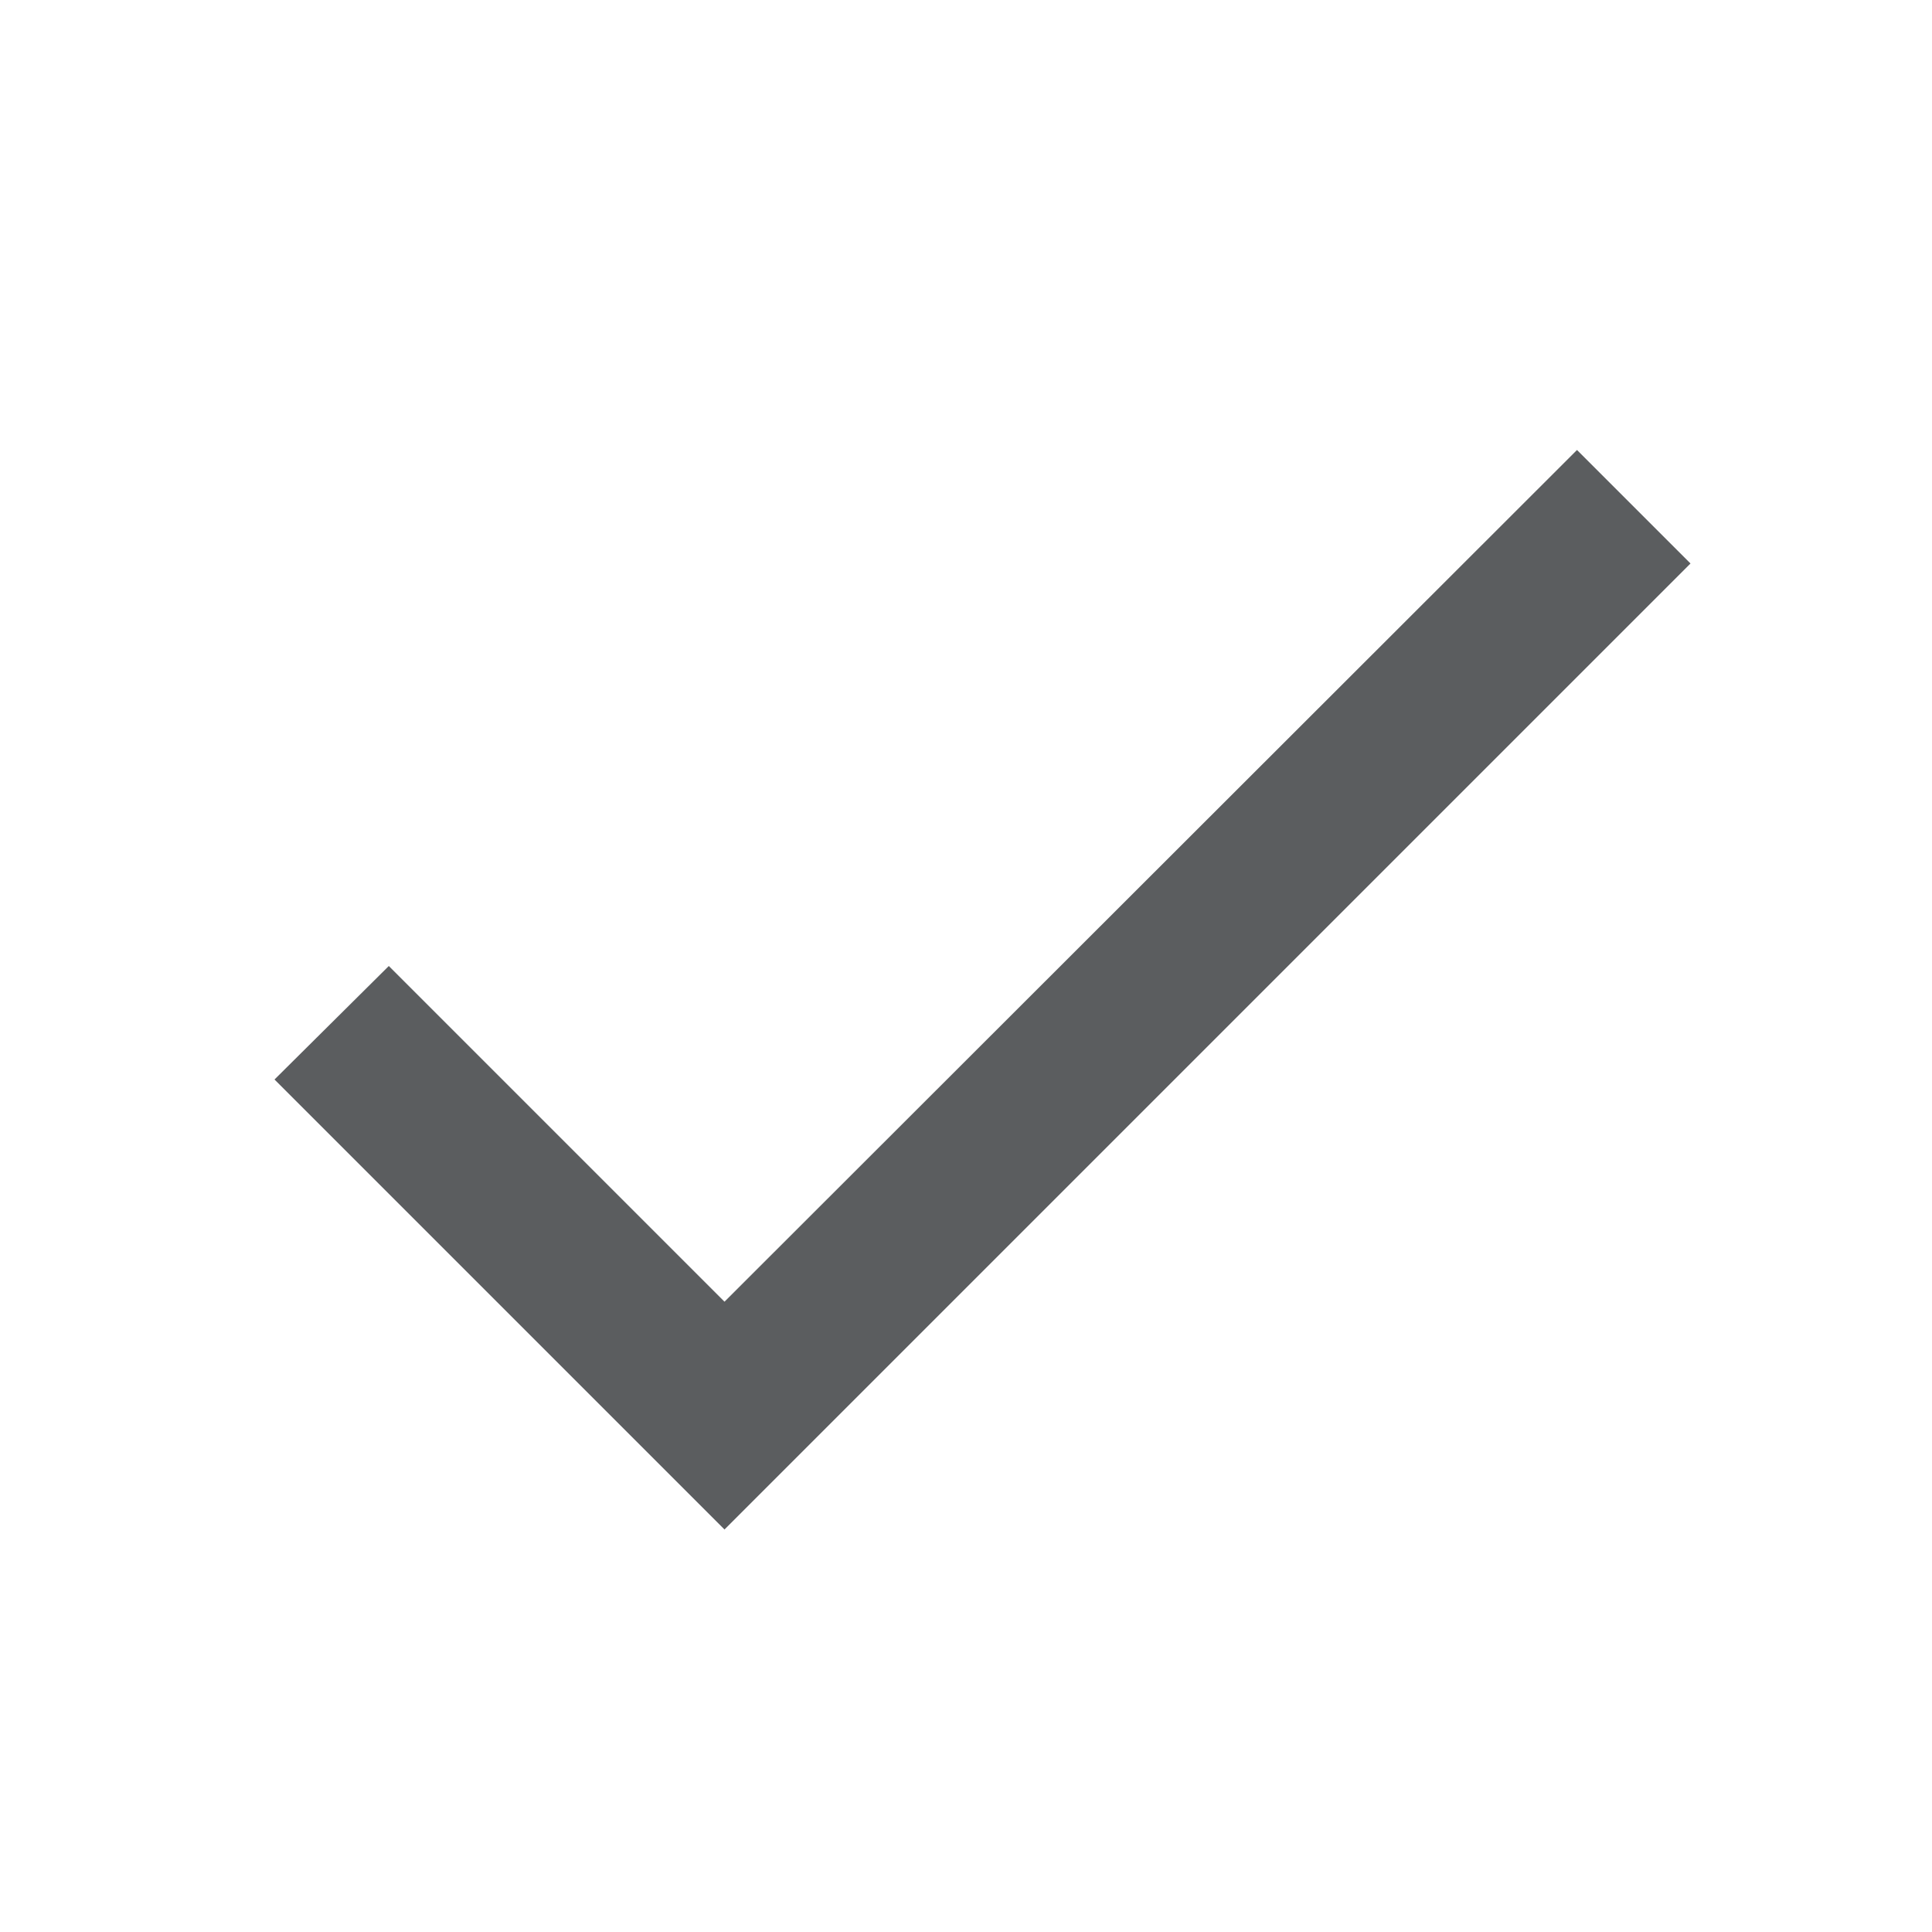
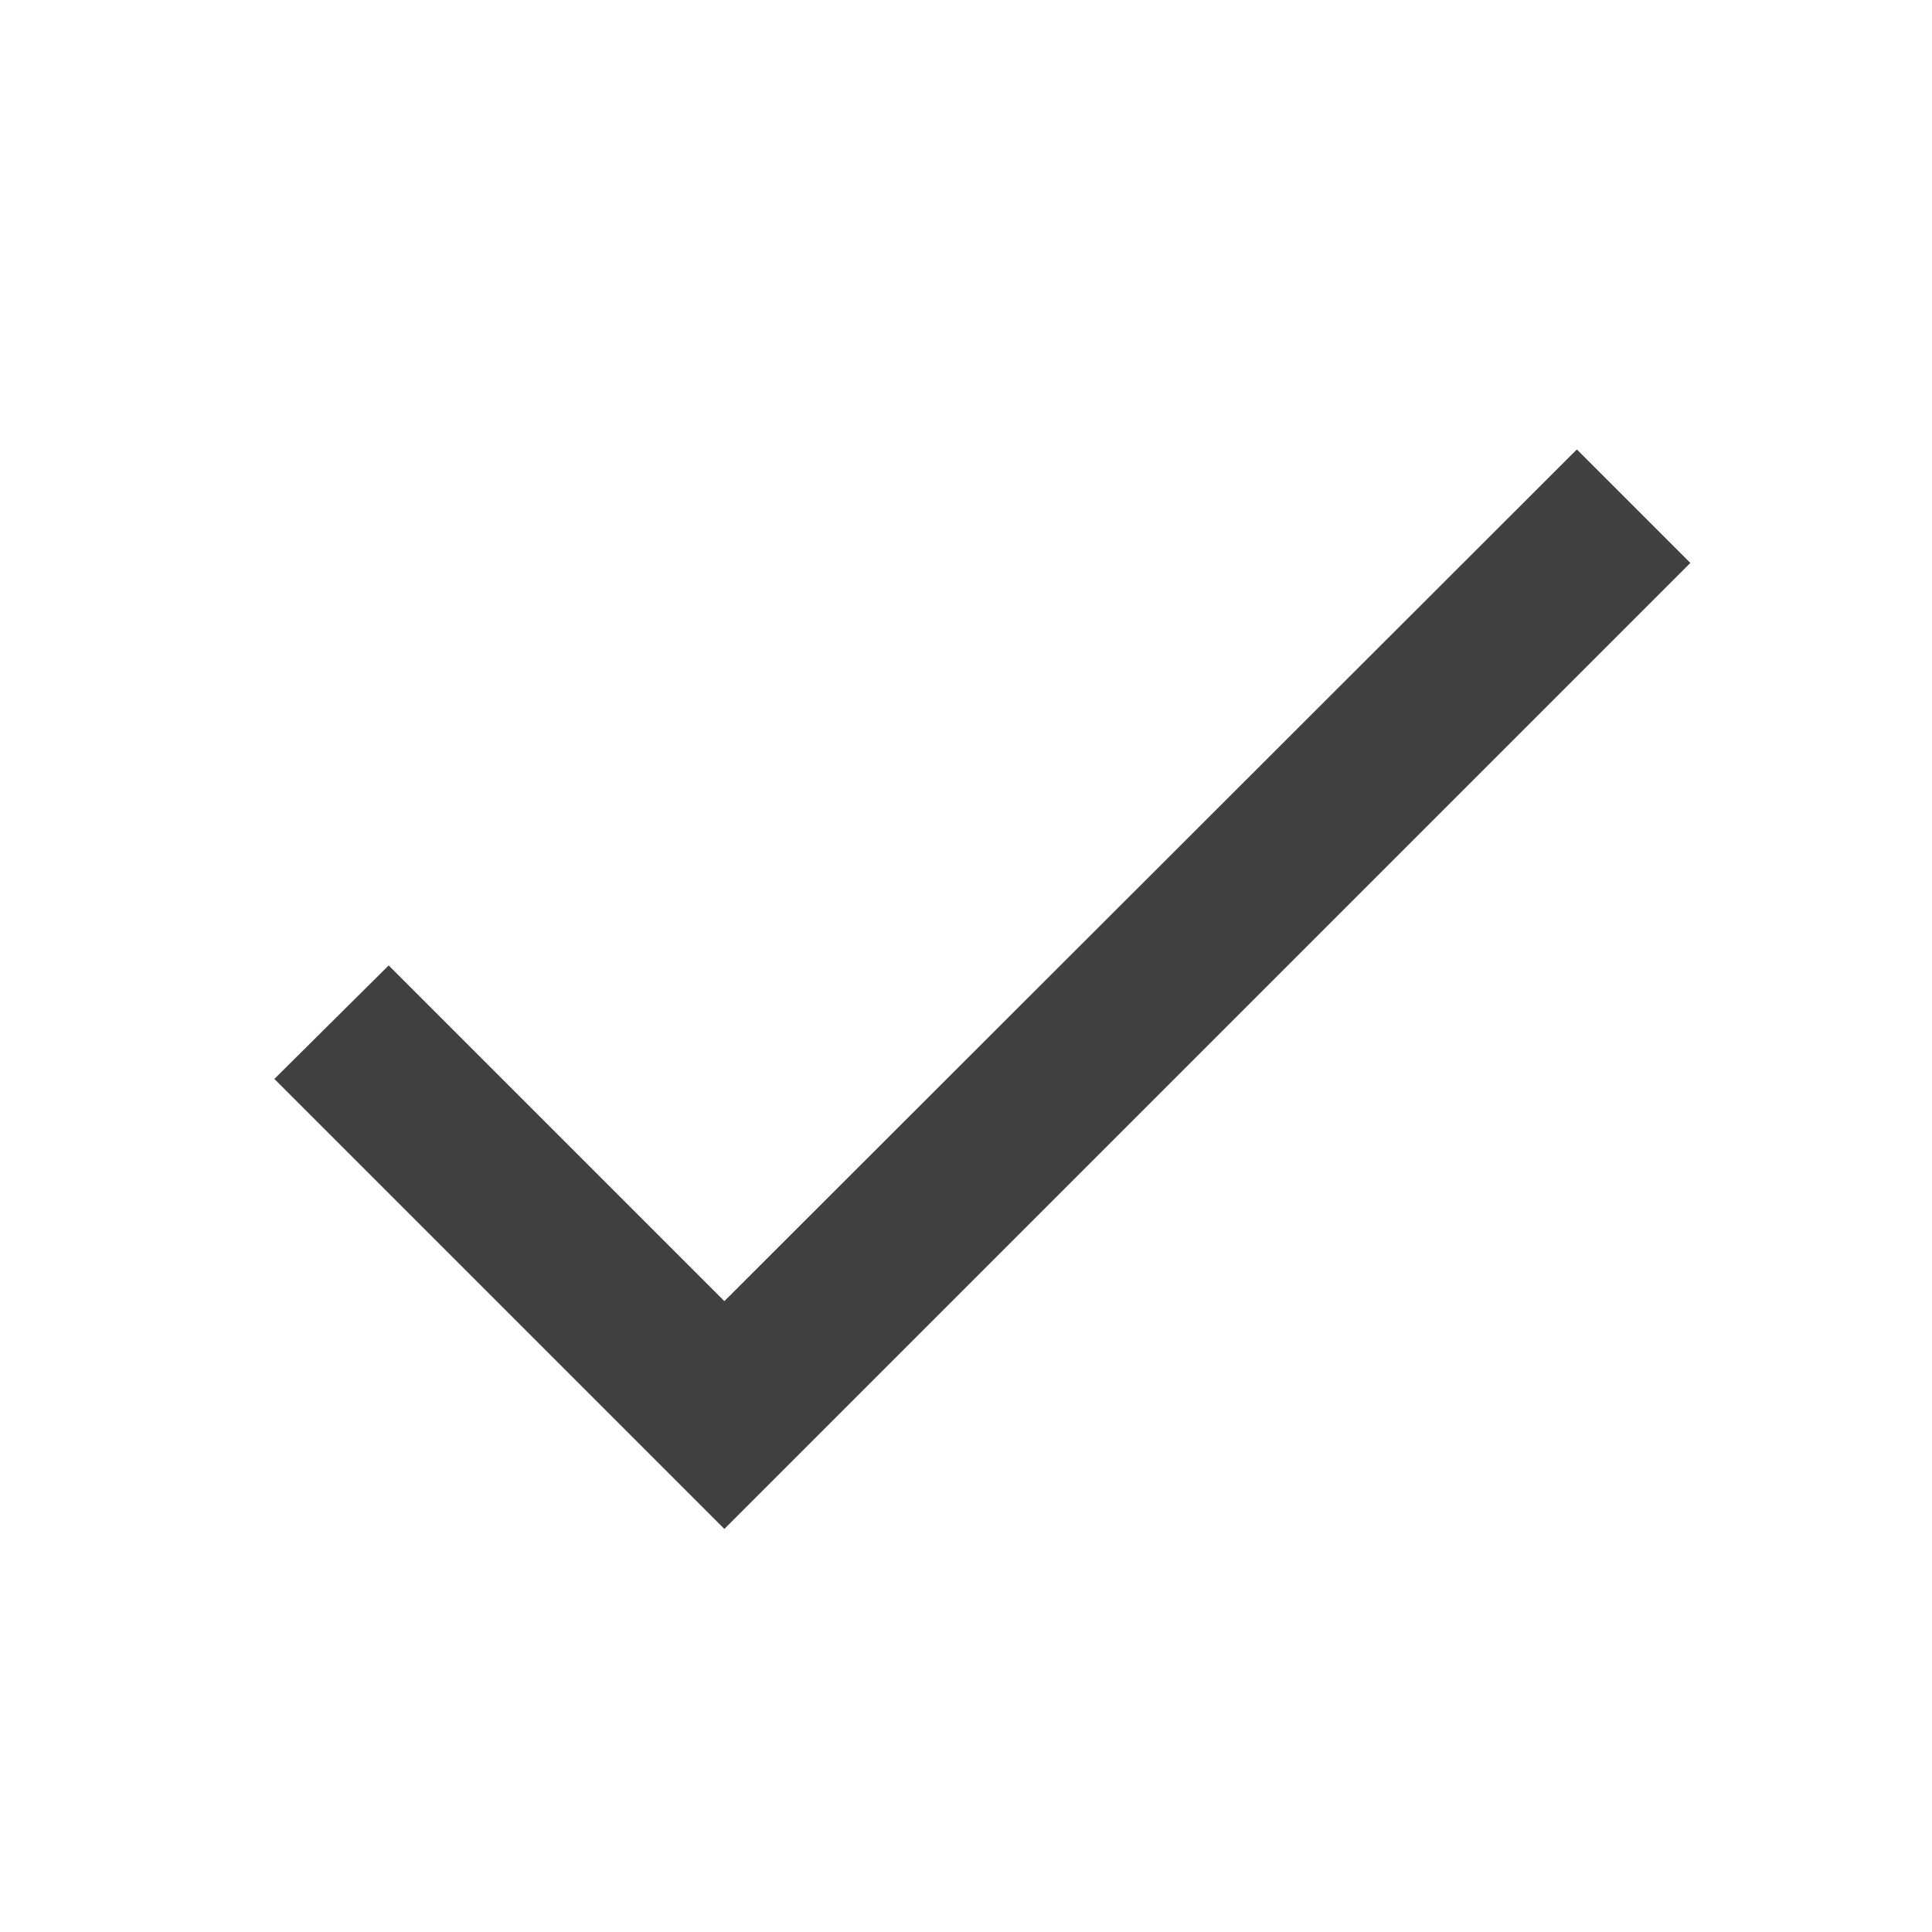
<svg xmlns="http://www.w3.org/2000/svg" width="100%" height="100%" viewBox="0 0 24 24" version="1.1" xml:space="preserve" style="fill-rule:evenodd;clip-rule:evenodd;stroke-linejoin:round;stroke-miterlimit:1.414;">
-   <path d="M0,0l24,0l0,24l-24,0l0,-24Z" style="fill:none;" />
-   <path d="M9,16.17l-4.17,-4.17l-1.42,1.41l5.59,5.59l12,-12l-1.41,-1.41l-10.59,10.58Z" style="fill:#5b5d5f;fill-rule:nonzero;" />
+   <g transform="matrix(1,0,0,1,-1073.87,-6703.23)">
+     <g transform="matrix(1,0,0,1,74.2282,5946.75)">
+       <g transform="matrix(1,0,0,1,1011.64,768.473)">
+         <g transform="matrix(1,0,0,1,-12,-12)">
+           <rect x="0" y="0" width="24" height="24" style="fill:none;" />
+           <path d="M9,16.17L4.83,12L3.41,13.41L9,19L21,7L19.59,5.59L9,16.17Z" style="fill:rgb(65,64,66);fill-rule:nonzero;" />
+         </g>
+       </g>
+     </g>
+   </g>
</svg>
